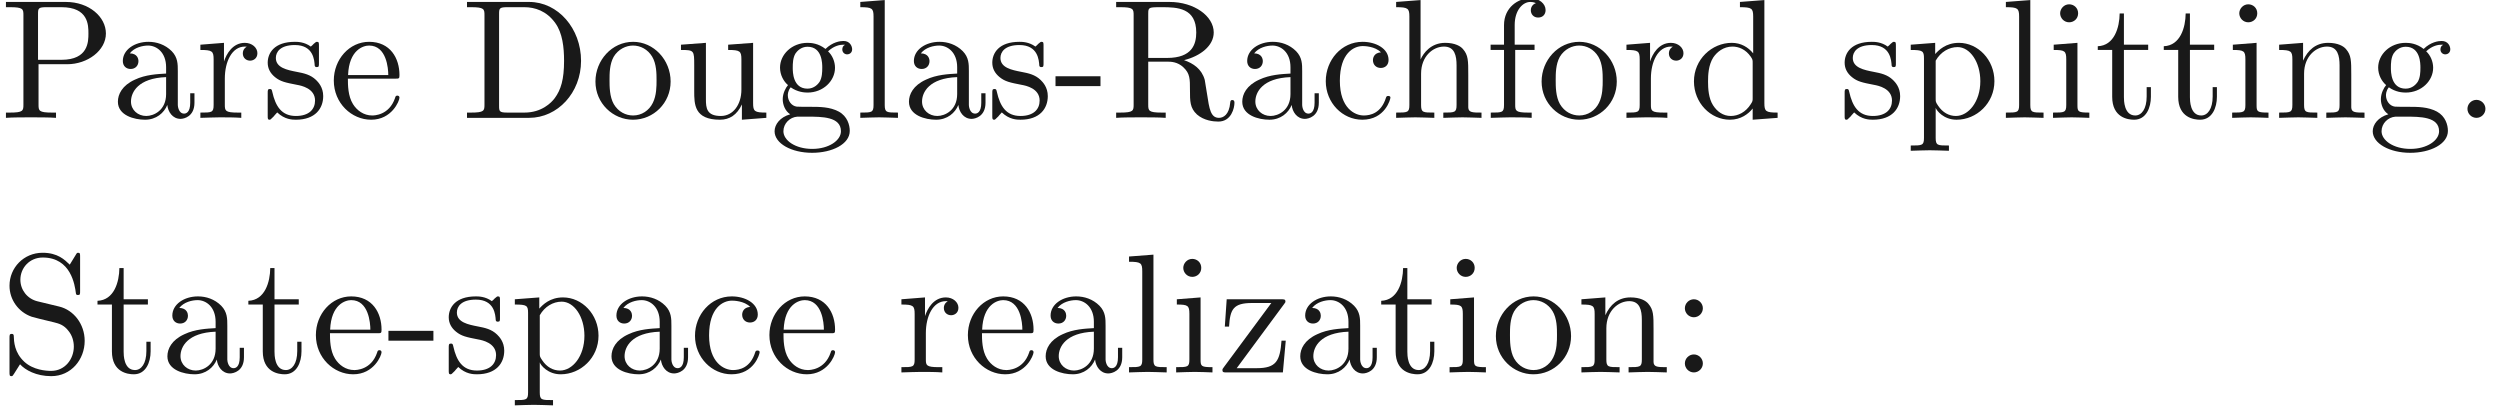
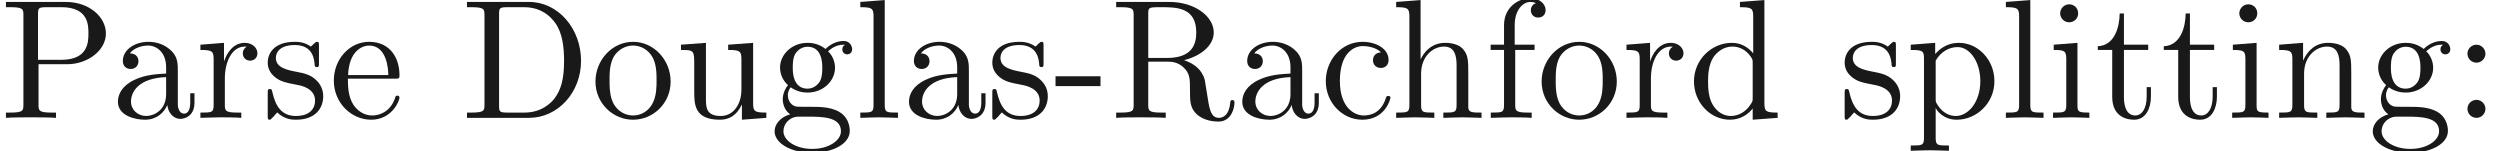
- <svg xmlns="http://www.w3.org/2000/svg" xmlns:ns1="http://github.com/leegao/readme2tex/" xmlns:xlink="http://www.w3.org/1999/xlink" height="23.8pt" ns1:offset="0" version="1.1" viewBox="66.827 -59.591 146.756 23.8" width="146.756pt">
+ <svg xmlns="http://www.w3.org/2000/svg" xmlns:ns1="http://github.com/leegao/readme2tex/" xmlns:xlink="http://www.w3.org/1999/xlink" height="8.856pt" ns1:offset="0" version="1.1" viewBox="61.845 -57.1 146.756 8.856" width="146.756pt">
  <defs>
    <path d="M2.75-1.863V-2.441H.11V-1.863H2.75Z" id="g0-45" />
-     <path d="M1.913-.528C1.913-.817 1.674-1.056 1.385-1.056S.857-.817 .857-.528S1.096 0 1.385 0S1.913-.239 1.913-.528Z" id="g0-46" />
    <path d="M1.913-3.766C1.913-4.055 1.674-4.294 1.385-4.294S.857-4.055 .857-3.766S1.096-3.238 1.385-3.238S1.913-3.477 1.913-3.766ZM1.913-.528C1.913-.817 1.674-1.056 1.385-1.056S.857-.817 .857-.528S1.096 0 1.385 0S1.913-.239 1.913-.528Z" id="g0-58" />
    <path d="M.349-6.804V-6.496H.588C1.355-6.496 1.375-6.386 1.375-6.027V-.777C1.375-.418 1.355-.309 .588-.309H.349V0H3.995C5.669 0 7.044-1.474 7.044-3.347C7.044-5.24 5.699-6.804 3.995-6.804H.349ZM2.72-.309C2.252-.309 2.232-.379 2.232-.707V-6.097C2.232-6.426 2.252-6.496 2.72-6.496H3.716C4.334-6.496 5.021-6.276 5.529-5.569C5.958-4.981 6.047-4.125 6.047-3.347C6.047-2.242 5.858-1.644 5.499-1.156C5.3-.887 4.732-.309 3.726-.309H2.72Z" id="g0-68" />
    <path d="M2.262-3.148H3.945C5.141-3.148 6.217-3.955 6.217-4.951C6.217-5.928 5.23-6.804 3.866-6.804H.349V-6.496H.588C1.355-6.496 1.375-6.386 1.375-6.027V-.777C1.375-.418 1.355-.309 .588-.309H.349V0C.697-.03 1.435-.03 1.813-.03S2.939-.03 3.288 0V-.309H3.049C2.281-.309 2.262-.418 2.262-.777V-3.148ZM2.232-3.407V-6.097C2.232-6.426 2.252-6.496 2.72-6.496H3.606C5.191-6.496 5.191-5.44 5.191-4.951C5.191-4.483 5.191-3.407 3.606-3.407H2.232Z" id="g0-80" />
    <path d="M2.232-3.517V-6.097C2.232-6.326 2.232-6.446 2.451-6.476C2.55-6.496 2.839-6.496 3.039-6.496C3.935-6.496 5.051-6.456 5.051-5.011C5.051-4.324 4.812-3.517 3.337-3.517H2.232ZM4.334-3.387C5.3-3.626 6.077-4.234 6.077-5.011C6.077-5.968 4.941-6.804 3.477-6.804H.349V-6.496H.588C1.355-6.496 1.375-6.386 1.375-6.027V-.777C1.375-.418 1.355-.309 .588-.309H.349V0C.707-.03 1.415-.03 1.803-.03S2.899-.03 3.258 0V-.309H3.019C2.252-.309 2.232-.418 2.232-.777V-3.298H3.377C3.537-3.298 3.955-3.298 4.304-2.959C4.682-2.6 4.682-2.291 4.682-1.624C4.682-.976 4.682-.578 5.091-.199C5.499 .159 6.047 .219 6.346 .219C7.123 .219 7.293-.598 7.293-.877C7.293-.936 7.293-1.046 7.163-1.046C7.054-1.046 7.054-.956 7.044-.887C6.984-.179 6.635 0 6.386 0C5.898 0 5.818-.508 5.679-1.435L5.549-2.232C5.37-2.869 4.882-3.198 4.334-3.387Z" id="g0-82" />
-     <path d="M3.477-3.866L2.202-4.174C1.584-4.324 1.196-4.862 1.196-5.44C1.196-6.137 1.733-6.745 2.511-6.745C4.174-6.745 4.394-5.111 4.453-4.663C4.463-4.603 4.463-4.543 4.573-4.543C4.702-4.543 4.702-4.593 4.702-4.782V-6.785C4.702-6.954 4.702-7.024 4.593-7.024C4.523-7.024 4.513-7.014 4.443-6.894L4.095-6.326C3.796-6.615 3.387-7.024 2.501-7.024C1.395-7.024 .558-6.147 .558-5.091C.558-4.264 1.086-3.537 1.863-3.268C1.973-3.228 2.481-3.108 3.178-2.939C3.447-2.869 3.746-2.8 4.025-2.431C4.234-2.172 4.334-1.843 4.334-1.514C4.334-.807 3.836-.09 2.999-.09C2.71-.09 1.953-.139 1.425-.628C.847-1.166 .817-1.803 .807-2.162C.797-2.262 .717-2.262 .687-2.262C.558-2.262 .558-2.192 .558-2.012V-.02C.558 .149 .558 .219 .667 .219C.737 .219 .747 .199 .817 .09C.817 .08 .847 .05 1.176-.478C1.484-.139 2.122 .219 3.009 .219C4.174 .219 4.971-.757 4.971-1.853C4.971-2.849 4.314-3.666 3.477-3.866Z" id="g0-83" />
    <path d="M3.318-.757C3.357-.359 3.626 .06 4.095 .06C4.304 .06 4.912-.08 4.912-.887V-1.445H4.663V-.887C4.663-.309 4.413-.249 4.304-.249C3.975-.249 3.935-.697 3.935-.747V-2.74C3.935-3.158 3.935-3.547 3.577-3.915C3.188-4.304 2.69-4.463 2.212-4.463C1.395-4.463 .707-3.995 .707-3.337C.707-3.039 .907-2.869 1.166-2.869C1.445-2.869 1.624-3.068 1.624-3.328C1.624-3.447 1.574-3.776 1.116-3.786C1.385-4.134 1.873-4.244 2.192-4.244C2.68-4.244 3.248-3.856 3.248-2.969V-2.6C2.74-2.57 2.042-2.54 1.415-2.242C.667-1.903 .418-1.385 .418-.946C.418-.139 1.385 .11 2.012 .11C2.67 .11 3.128-.289 3.318-.757ZM3.248-2.391V-1.395C3.248-.448 2.531-.11 2.082-.11C1.594-.11 1.186-.458 1.186-.956C1.186-1.504 1.604-2.331 3.248-2.391Z" id="g0-97" />
    <path d="M1.166-2.172C1.166-3.796 1.983-4.214 2.511-4.214C2.6-4.214 3.228-4.204 3.577-3.846C3.168-3.816 3.108-3.517 3.108-3.387C3.108-3.128 3.288-2.929 3.567-2.929C3.826-2.929 4.025-3.098 4.025-3.397C4.025-4.075 3.268-4.463 2.501-4.463C1.255-4.463 .339-3.387 .339-2.152C.339-.877 1.325 .11 2.481 .11C3.816 .11 4.134-1.086 4.134-1.186S4.035-1.285 4.005-1.285C3.915-1.285 3.895-1.245 3.875-1.186C3.587-.259 2.939-.139 2.57-.139C2.042-.139 1.166-.568 1.166-2.172Z" id="g0-99" />
    <path d="M3.786-.548V.11L5.25 0V-.309C4.553-.309 4.473-.379 4.473-.867V-6.914L3.039-6.804V-6.496C3.736-6.496 3.816-6.426 3.816-5.938V-3.786C3.527-4.144 3.098-4.403 2.56-4.403C1.385-4.403 .339-3.427 .339-2.142C.339-.877 1.315 .11 2.451 .11C3.088 .11 3.537-.229 3.786-.548ZM3.786-3.218V-1.176C3.786-.996 3.786-.976 3.676-.807C3.377-.329 2.929-.11 2.501-.11C2.052-.11 1.694-.369 1.455-.747C1.196-1.156 1.166-1.724 1.166-2.132C1.166-2.501 1.186-3.098 1.474-3.547C1.684-3.856 2.062-4.184 2.6-4.184C2.949-4.184 3.367-4.035 3.676-3.587C3.786-3.417 3.786-3.397 3.786-3.218Z" id="g0-100" />
    <path d="M1.116-2.511C1.176-3.995 2.012-4.244 2.351-4.244C3.377-4.244 3.477-2.899 3.477-2.511H1.116ZM1.106-2.301H3.885C4.105-2.301 4.134-2.301 4.134-2.511C4.134-3.497 3.597-4.463 2.351-4.463C1.196-4.463 .279-3.437 .279-2.192C.279-.857 1.325 .11 2.471 .11C3.686 .11 4.134-.996 4.134-1.186C4.134-1.285 4.055-1.305 4.005-1.305C3.915-1.305 3.895-1.245 3.875-1.166C3.527-.139 2.63-.139 2.531-.139C2.032-.139 1.634-.438 1.405-.807C1.106-1.285 1.106-1.943 1.106-2.301Z" id="g0-101" />
    <path d="M1.743-4.294V-5.45C1.743-6.326 2.222-6.804 2.66-6.804C2.69-6.804 2.839-6.804 2.989-6.735C2.869-6.695 2.69-6.565 2.69-6.316C2.69-6.087 2.849-5.888 3.118-5.888C3.407-5.888 3.557-6.087 3.557-6.326C3.557-6.695 3.188-7.024 2.66-7.024C1.963-7.024 1.116-6.496 1.116-5.44V-4.294H.329V-3.985H1.116V-.757C1.116-.309 1.006-.309 .339-.309V0C.727-.01 1.196-.03 1.474-.03C1.873-.03 2.341-.03 2.74 0V-.309H2.531C1.793-.309 1.773-.418 1.773-.777V-3.985H2.909V-4.294H1.743Z" id="g0-102" />
    <path d="M2.212-1.714C1.345-1.714 1.345-2.71 1.345-2.939C1.345-3.208 1.355-3.527 1.504-3.776C1.584-3.895 1.813-4.174 2.212-4.174C3.078-4.174 3.078-3.178 3.078-2.949C3.078-2.68 3.068-2.361 2.919-2.112C2.839-1.993 2.61-1.714 2.212-1.714ZM1.056-1.325C1.056-1.365 1.056-1.594 1.225-1.793C1.614-1.514 2.022-1.484 2.212-1.484C3.138-1.484 3.826-2.172 3.826-2.939C3.826-3.308 3.666-3.676 3.417-3.905C3.776-4.244 4.134-4.294 4.314-4.294C4.334-4.294 4.384-4.294 4.413-4.284C4.304-4.244 4.254-4.134 4.254-4.015C4.254-3.846 4.384-3.726 4.543-3.726C4.643-3.726 4.832-3.796 4.832-4.025C4.832-4.194 4.712-4.513 4.324-4.513C4.125-4.513 3.686-4.453 3.268-4.045C2.849-4.374 2.431-4.403 2.212-4.403C1.285-4.403 .598-3.716 .598-2.949C.598-2.511 .817-2.132 1.066-1.923C.936-1.773 .757-1.445 .757-1.096C.757-.787 .887-.408 1.196-.209C.598-.04 .279 .389 .279 .787C.279 1.504 1.265 2.052 2.481 2.052C3.656 2.052 4.692 1.544 4.692 .767C4.692 .418 4.553-.09 4.045-.369C3.517-.648 2.939-.648 2.331-.648C2.082-.648 1.654-.648 1.584-.658C1.265-.697 1.056-1.006 1.056-1.325ZM2.491 1.823C1.484 1.823 .797 1.315 .797 .787C.797 .329 1.176-.04 1.614-.07H2.202C3.059-.07 4.174-.07 4.174 .787C4.174 1.325 3.467 1.823 2.491 1.823Z" id="g0-103" />
    <path d="M1.096-.757C1.096-.309 .986-.309 .319-.309V0C.667-.01 1.176-.03 1.445-.03C1.704-.03 2.222-.01 2.56 0V-.309C1.893-.309 1.783-.309 1.783-.757V-2.59C1.783-3.626 2.491-4.184 3.128-4.184C3.756-4.184 3.866-3.646 3.866-3.078V-.757C3.866-.309 3.756-.309 3.088-.309V0C3.437-.01 3.945-.03 4.214-.03C4.473-.03 4.991-.01 5.33 0V-.309C4.812-.309 4.563-.309 4.553-.608V-2.511C4.553-3.367 4.553-3.676 4.244-4.035C4.105-4.204 3.776-4.403 3.198-4.403C2.361-4.403 1.923-3.806 1.753-3.427V-6.914L.319-6.804V-6.496C1.016-6.496 1.096-6.426 1.096-5.938V-.757Z" id="g0-104" />
    <path d="M1.763-4.403L.369-4.294V-3.985C1.016-3.985 1.106-3.925 1.106-3.437V-.757C1.106-.309 .996-.309 .329-.309V0C.648-.01 1.186-.03 1.425-.03C1.773-.03 2.122-.01 2.461 0V-.309C1.803-.309 1.763-.359 1.763-.747V-4.403ZM1.803-6.137C1.803-6.456 1.554-6.665 1.275-6.665C.966-6.665 .747-6.396 .747-6.137C.747-5.868 .966-5.609 1.275-5.609C1.554-5.609 1.803-5.818 1.803-6.137Z" id="g0-105" />
    <path d="M1.763-6.914L.329-6.804V-6.496C1.026-6.496 1.106-6.426 1.106-5.938V-.757C1.106-.309 .996-.309 .329-.309V0C.658-.01 1.186-.03 1.435-.03S2.172-.01 2.54 0V-.309C1.873-.309 1.763-.309 1.763-.757V-6.914Z" id="g0-108" />
    <path d="M1.096-3.427V-.757C1.096-.309 .986-.309 .319-.309V0C.667-.01 1.176-.03 1.445-.03C1.704-.03 2.222-.01 2.56 0V-.309C1.893-.309 1.783-.309 1.783-.757V-2.59C1.783-3.626 2.491-4.184 3.128-4.184C3.756-4.184 3.866-3.646 3.866-3.078V-.757C3.866-.309 3.756-.309 3.088-.309V0C3.437-.01 3.945-.03 4.214-.03C4.473-.03 4.991-.01 5.33 0V-.309C4.812-.309 4.563-.309 4.553-.608V-2.511C4.553-3.367 4.553-3.676 4.244-4.035C4.105-4.204 3.776-4.403 3.198-4.403C2.471-4.403 2.002-3.975 1.724-3.357V-4.403L.319-4.294V-3.985C1.016-3.985 1.096-3.915 1.096-3.427Z" id="g0-110" />
    <path d="M4.692-2.132C4.692-3.407 3.696-4.463 2.491-4.463C1.245-4.463 .279-3.377 .279-2.132C.279-.847 1.315 .11 2.481 .11C3.686 .11 4.692-.867 4.692-2.132ZM2.491-.139C2.062-.139 1.624-.349 1.355-.807C1.106-1.245 1.106-1.853 1.106-2.212C1.106-2.6 1.106-3.138 1.345-3.577C1.614-4.035 2.082-4.244 2.481-4.244C2.919-4.244 3.347-4.025 3.606-3.597S3.866-2.59 3.866-2.212C3.866-1.853 3.866-1.315 3.646-.877C3.427-.428 2.989-.139 2.491-.139Z" id="g0-111" />
    <path d="M1.714-3.746V-4.403L.279-4.294V-3.985C.986-3.985 1.056-3.925 1.056-3.487V1.176C1.056 1.624 .946 1.624 .279 1.624V1.933C.618 1.923 1.136 1.903 1.395 1.903C1.664 1.903 2.172 1.923 2.521 1.933V1.624C1.853 1.624 1.743 1.624 1.743 1.176V-.498V-.588C1.793-.428 2.212 .11 2.969 .11C4.154 .11 5.191-.867 5.191-2.152C5.191-3.417 4.224-4.403 3.108-4.403C2.331-4.403 1.913-3.965 1.714-3.746ZM1.743-1.136V-3.357C2.032-3.866 2.521-4.154 3.029-4.154C3.756-4.154 4.364-3.278 4.364-2.152C4.364-.946 3.666-.11 2.929-.11C2.531-.11 2.152-.309 1.883-.717C1.743-.927 1.743-.936 1.743-1.136Z" id="g0-112" />
    <path d="M1.664-3.308V-4.403L.279-4.294V-3.985C.976-3.985 1.056-3.915 1.056-3.427V-.757C1.056-.309 .946-.309 .279-.309V0C.667-.01 1.136-.03 1.415-.03C1.813-.03 2.281-.03 2.68 0V-.309H2.471C1.733-.309 1.714-.418 1.714-.777V-2.311C1.714-3.298 2.132-4.184 2.889-4.184C2.959-4.184 2.979-4.184 2.999-4.174C2.969-4.164 2.77-4.045 2.77-3.786C2.77-3.507 2.979-3.357 3.198-3.357C3.377-3.357 3.626-3.477 3.626-3.796S3.318-4.403 2.889-4.403C2.162-4.403 1.803-3.736 1.664-3.308Z" id="g0-114" />
    <path d="M2.072-1.933C2.291-1.893 3.108-1.733 3.108-1.016C3.108-.508 2.76-.11 1.983-.11C1.146-.11 .787-.677 .598-1.524C.568-1.654 .558-1.694 .458-1.694C.329-1.694 .329-1.624 .329-1.445V-.13C.329 .04 .329 .11 .438 .11C.488 .11 .498 .1 .687-.09C.707-.11 .707-.13 .887-.319C1.325 .1 1.773 .11 1.983 .11C3.128 .11 3.587-.558 3.587-1.275C3.587-1.803 3.288-2.102 3.168-2.222C2.839-2.54 2.451-2.62 2.032-2.7C1.474-2.809 .807-2.939 .807-3.517C.807-3.866 1.066-4.274 1.923-4.274C3.019-4.274 3.068-3.377 3.088-3.068C3.098-2.979 3.188-2.979 3.208-2.979C3.337-2.979 3.337-3.029 3.337-3.218V-4.224C3.337-4.394 3.337-4.463 3.228-4.463C3.178-4.463 3.158-4.463 3.029-4.344C2.999-4.304 2.899-4.214 2.859-4.184C2.481-4.463 2.072-4.463 1.923-4.463C.707-4.463 .329-3.796 .329-3.238C.329-2.889 .488-2.61 .757-2.391C1.076-2.132 1.355-2.072 2.072-1.933Z" id="g0-115" />
    <path d="M1.724-3.985H3.148V-4.294H1.724V-6.127H1.474C1.465-5.31 1.166-4.244 .189-4.204V-3.985H1.036V-1.235C1.036-.01 1.963 .11 2.321 .11C3.029 .11 3.308-.598 3.308-1.235V-1.803H3.059V-1.255C3.059-.518 2.76-.139 2.391-.139C1.724-.139 1.724-1.046 1.724-1.215V-3.985Z" id="g0-116" />
    <path d="M3.895-.787V.11L5.33 0V-.309C4.633-.309 4.553-.379 4.553-.867V-4.403L3.088-4.294V-3.985C3.786-3.985 3.866-3.915 3.866-3.427V-1.654C3.866-.787 3.387-.11 2.66-.11C1.823-.11 1.783-.578 1.783-1.096V-4.403L.319-4.294V-3.985C1.096-3.985 1.096-3.955 1.096-3.068V-1.574C1.096-.797 1.096 .11 2.61 .11C3.168 .11 3.606-.169 3.895-.787Z" id="g0-117" />
-     <path d="M3.885-3.995C3.975-4.105 3.975-4.125 3.975-4.164C3.975-4.294 3.895-4.294 3.716-4.294H.528L.418-2.69H.667C.727-3.706 .917-4.075 2.012-4.075H3.148L.369-.319C.279-.209 .279-.189 .279-.139C.279 0 .349 0 .538 0H3.826L3.995-1.863H3.746C3.656-.687 3.447-.249 2.291-.249H1.116L3.885-3.995Z" id="g0-122" />
  </defs>
  <g fill-opacity="0.9" id="page1">
-     <use x="66.827" y="-52.673" xlink:href="#g0-80" />
-     <use x="73.33" y="-52.673" xlink:href="#g0-97" />
-     <use x="78.311" y="-52.673" xlink:href="#g0-114" />
-     <use x="82.213" y="-52.673" xlink:href="#g0-115" />
-     <use x="86.143" y="-52.673" xlink:href="#g0-101" />
-     <use x="93.892" y="-52.673" xlink:href="#g0-68" />
-     <use x="101.502" y="-52.673" xlink:href="#g0-111" />
-     <use x="106.483" y="-52.673" xlink:href="#g0-117" />
-     <use x="112.018" y="-52.673" xlink:href="#g0-103" />
-     <use x="117" y="-52.673" xlink:href="#g0-108" />
-     <use x="119.767" y="-52.673" xlink:href="#g0-97" />
-     <use x="124.748" y="-52.673" xlink:href="#g0-115" />
-     <use x="128.678" y="-52.673" xlink:href="#g0-45" />
-     <use x="131.999" y="-52.673" xlink:href="#g0-82" />
-     <use x="139.333" y="-52.673" xlink:href="#g0-97" />
-     <use x="144.314" y="-52.673" xlink:href="#g0-99" />
-     <use x="148.465" y="-52.673" xlink:href="#g0-104" />
-     <use x="154" y="-52.673" xlink:href="#g0-102" />
-     <use x="157.044" y="-52.673" xlink:href="#g0-111" />
-     <use x="162.025" y="-52.673" xlink:href="#g0-114" />
-     <use x="165.927" y="-52.673" xlink:href="#g0-100" />
-     <use x="174.783" y="-52.673" xlink:href="#g0-115" />
-     <use x="178.713" y="-52.673" xlink:href="#g0-112" />
-     <use x="184.248" y="-52.673" xlink:href="#g0-108" />
-     <use x="187.015" y="-52.673" xlink:href="#g0-105" />
-     <use x="189.782" y="-52.673" xlink:href="#g0-116" />
-     <use x="193.657" y="-52.673" xlink:href="#g0-116" />
-     <use x="197.531" y="-52.673" xlink:href="#g0-105" />
-     <use x="200.299" y="-52.673" xlink:href="#g0-110" />
-     <use x="205.833" y="-52.673" xlink:href="#g0-103" />
-     <use x="210.815" y="-52.673" xlink:href="#g0-46" />
-     <use x="66.827" y="-37.729" xlink:href="#g0-83" />
-     <use x="72.361" y="-37.729" xlink:href="#g0-116" />
-     <use x="76.236" y="-37.729" xlink:href="#g0-97" />
-     <use x="81.217" y="-37.729" xlink:href="#g0-116" />
-     <use x="85.091" y="-37.729" xlink:href="#g0-101" />
-     <use x="89.519" y="-37.729" xlink:href="#g0-45" />
-     <use x="92.84" y="-37.729" xlink:href="#g0-115" />
-     <use x="96.77" y="-37.729" xlink:href="#g0-112" />
-     <use x="102.305" y="-37.729" xlink:href="#g0-97" />
-     <use x="107.286" y="-37.729" xlink:href="#g0-99" />
-     <use x="111.714" y="-37.729" xlink:href="#g0-101" />
-     <use x="119.463" y="-37.729" xlink:href="#g0-114" />
-     <use x="123.365" y="-37.729" xlink:href="#g0-101" />
-     <use x="127.792" y="-37.729" xlink:href="#g0-97" />
-     <use x="132.774" y="-37.729" xlink:href="#g0-108" />
-     <use x="135.541" y="-37.729" xlink:href="#g0-105" />
-     <use x="138.309" y="-37.729" xlink:href="#g0-122" />
-     <use x="142.737" y="-37.729" xlink:href="#g0-97" />
-     <use x="147.718" y="-37.729" xlink:href="#g0-116" />
-     <use x="151.592" y="-37.729" xlink:href="#g0-105" />
-     <use x="154.36" y="-37.729" xlink:href="#g0-111" />
-     <use x="159.341" y="-37.729" xlink:href="#g0-110" />
-     <use x="164.876" y="-37.729" xlink:href="#g0-58" />
+     <use x="61.845" y="-50.182" xlink:href="#g0-80" />
+     <use x="68.349" y="-50.182" xlink:href="#g0-97" />
+     <use x="73.33" y="-50.182" xlink:href="#g0-114" />
+     <use x="77.232" y="-50.182" xlink:href="#g0-115" />
+     <use x="81.162" y="-50.182" xlink:href="#g0-101" />
+     <use x="88.91" y="-50.182" xlink:href="#g0-68" />
+     <use x="96.521" y="-50.182" xlink:href="#g0-111" />
+     <use x="101.502" y="-50.182" xlink:href="#g0-117" />
+     <use x="107.037" y="-50.182" xlink:href="#g0-103" />
+     <use x="112.018" y="-50.182" xlink:href="#g0-108" />
+     <use x="114.786" y="-50.182" xlink:href="#g0-97" />
+     <use x="119.767" y="-50.182" xlink:href="#g0-115" />
+     <use x="123.697" y="-50.182" xlink:href="#g0-45" />
+     <use x="127.018" y="-50.182" xlink:href="#g0-82" />
+     <use x="134.351" y="-50.182" xlink:href="#g0-97" />
+     <use x="139.333" y="-50.182" xlink:href="#g0-99" />
+     <use x="143.484" y="-50.182" xlink:href="#g0-104" />
+     <use x="149.019" y="-50.182" xlink:href="#g0-102" />
+     <use x="152.063" y="-50.182" xlink:href="#g0-111" />
+     <use x="157.044" y="-50.182" xlink:href="#g0-114" />
+     <use x="160.946" y="-50.182" xlink:href="#g0-100" />
+     <use x="169.802" y="-50.182" xlink:href="#g0-115" />
+     <use x="173.731" y="-50.182" xlink:href="#g0-112" />
+     <use x="179.266" y="-50.182" xlink:href="#g0-108" />
+     <use x="182.034" y="-50.182" xlink:href="#g0-105" />
+     <use x="184.801" y="-50.182" xlink:href="#g0-116" />
+     <use x="188.675" y="-50.182" xlink:href="#g0-116" />
+     <use x="192.55" y="-50.182" xlink:href="#g0-105" />
+     <use x="195.317" y="-50.182" xlink:href="#g0-110" />
+     <use x="200.852" y="-50.182" xlink:href="#g0-103" />
+     <use x="205.833" y="-50.182" xlink:href="#g0-58" />
  </g>
</svg>
